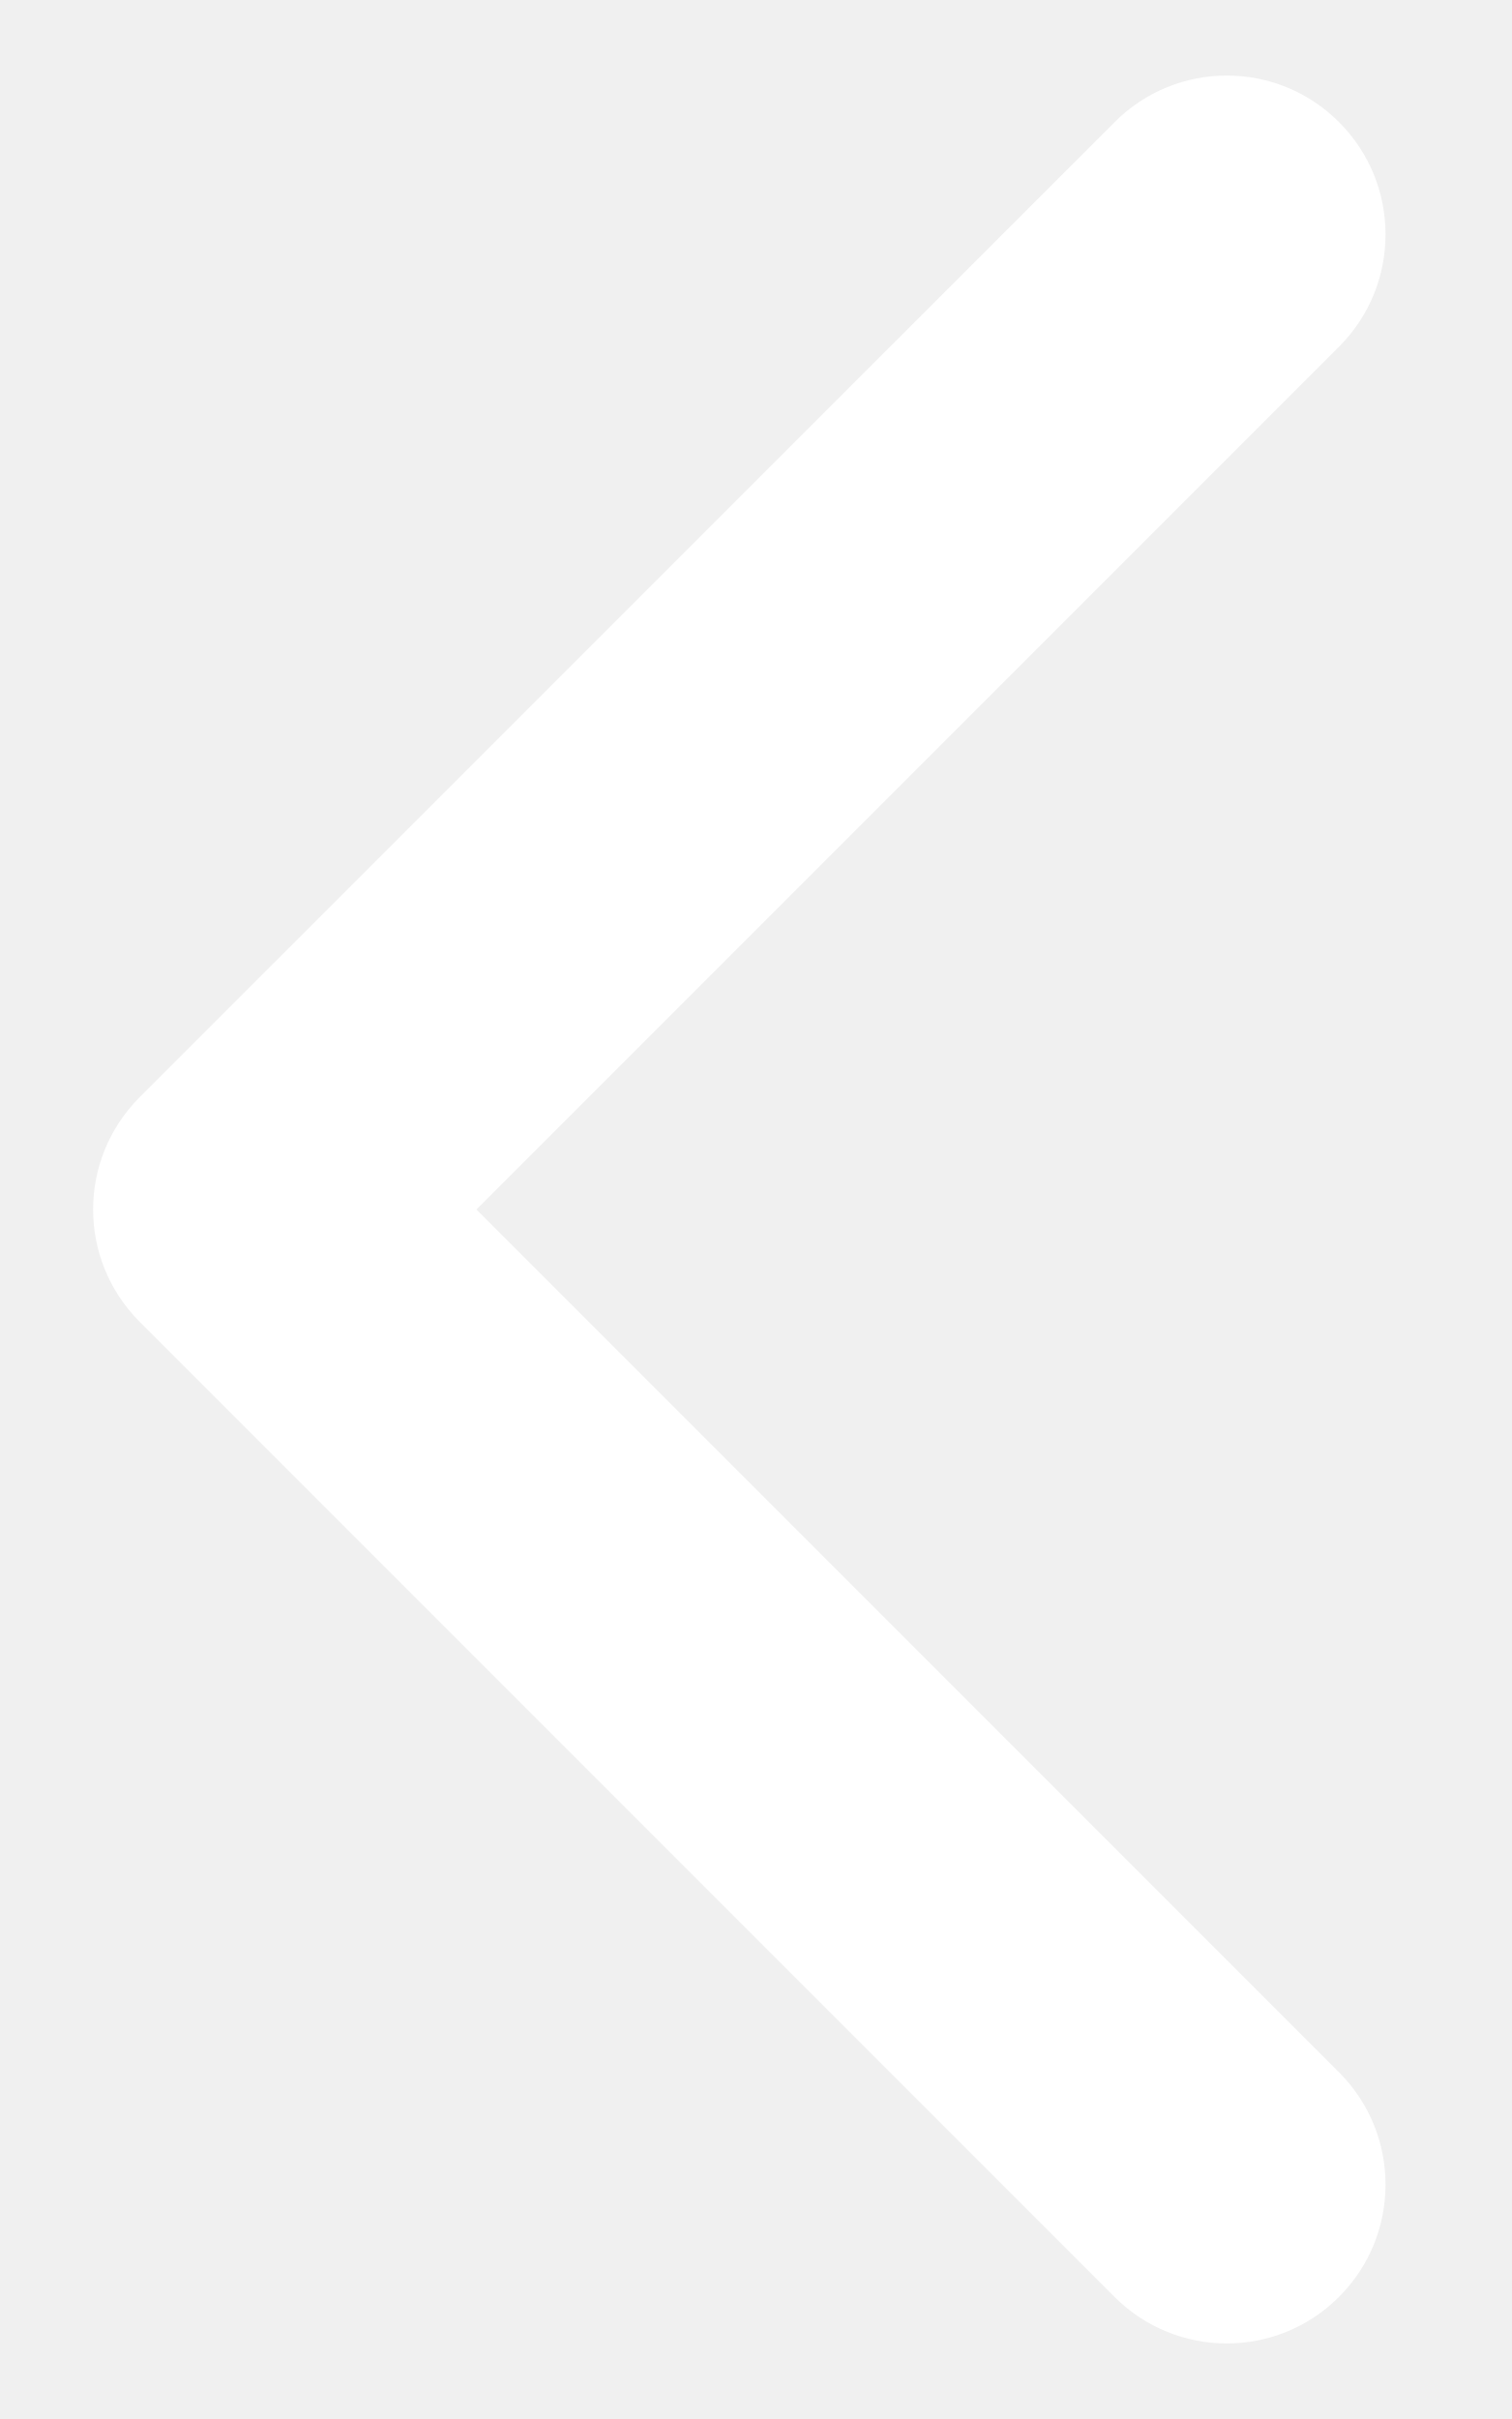
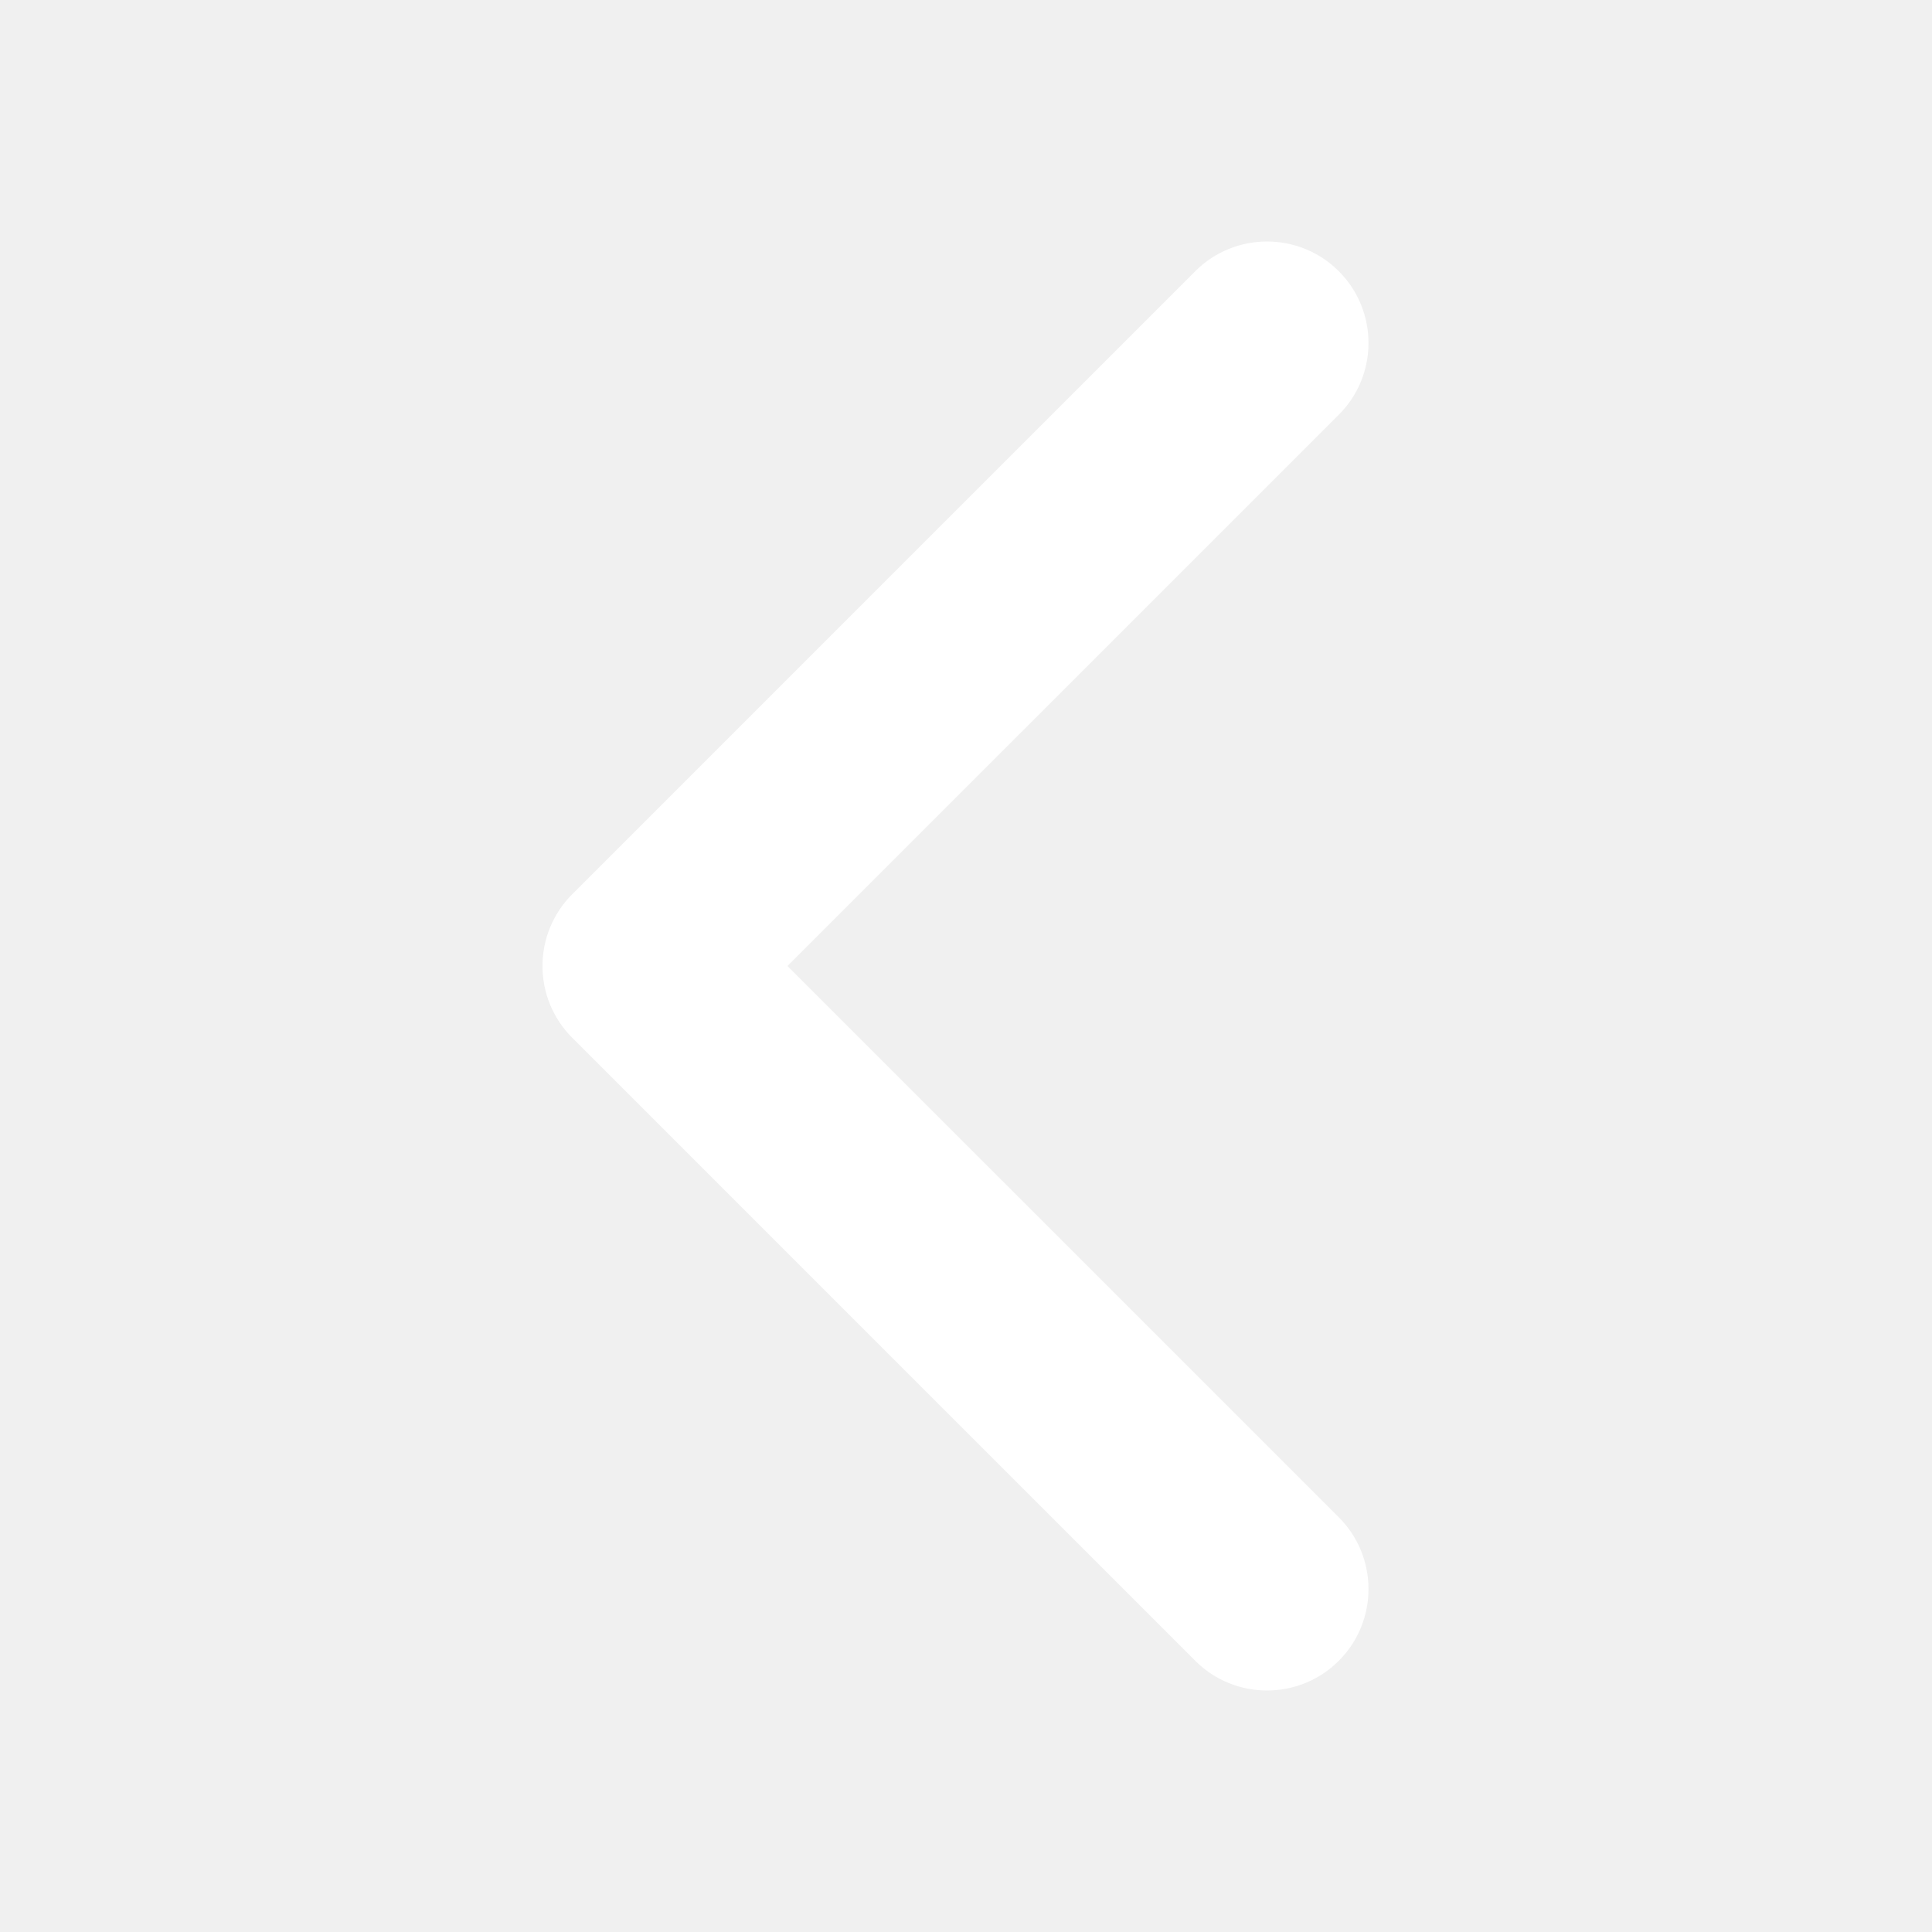
- <svg xmlns="http://www.w3.org/2000/svg" width="10" height="16" viewBox="0 0 10 16" fill="none">
-   <path d="M0.924 7.257L7.374 0.808C7.784 0.397 8.449 0.397 8.859 0.808C9.269 1.218 9.269 1.883 8.859 2.293L3.152 8L8.859 13.707C9.269 14.117 9.269 14.782 8.859 15.192C8.449 15.603 7.784 15.603 7.373 15.192L0.924 8.743C0.719 8.537 0.616 8.269 0.616 8C0.616 7.731 0.719 7.463 0.924 7.257Z" fill="white" />
+ <svg xmlns="http://www.w3.org/2000/svg" width="24" height="24" viewBox="0 0 24 24" fill="none">
+   <path d="M7.108 11.109L14.848 3.369C15.34 2.877 16.139 2.877 16.631 3.369C17.123 3.862 17.123 4.66 16.631 5.152L9.782 12L16.631 18.848C17.123 19.34 17.123 20.139 16.631 20.631C16.139 21.123 15.34 21.123 14.848 20.631L7.108 12.891C6.862 12.645 6.739 12.323 6.739 12C6.739 11.678 6.862 11.355 7.108 11.109Z" fill="white" />
</svg>
